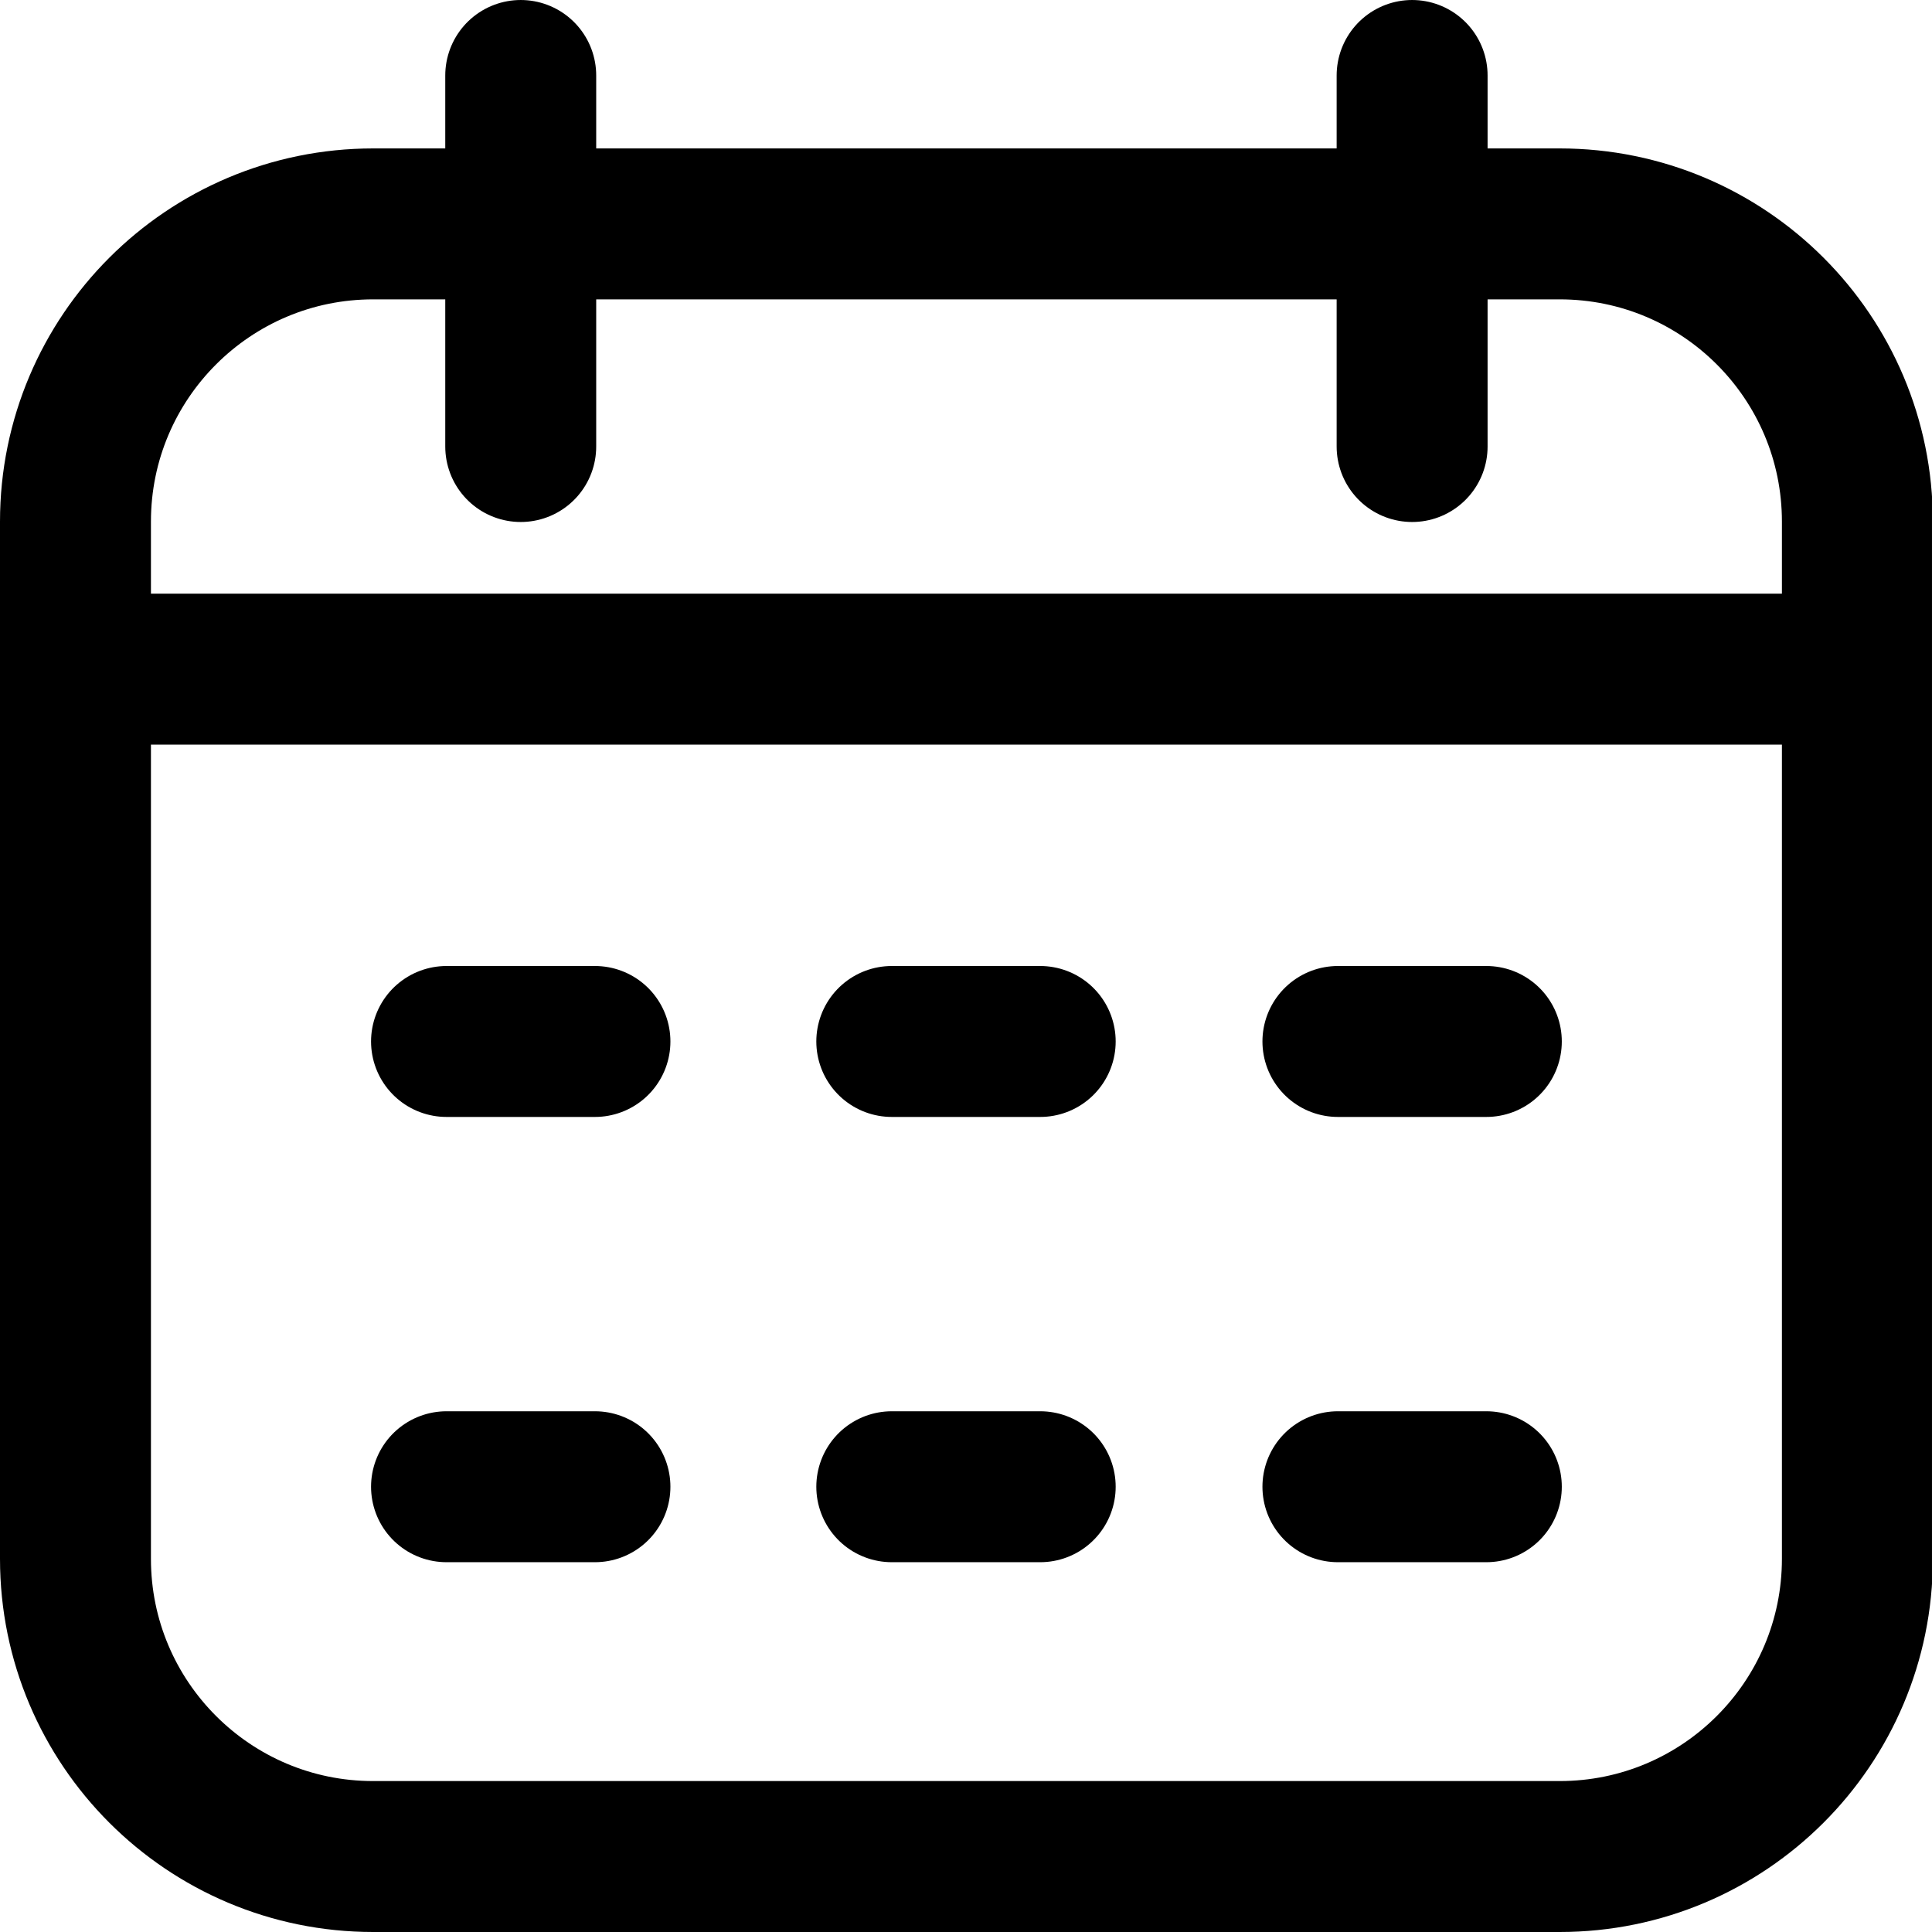
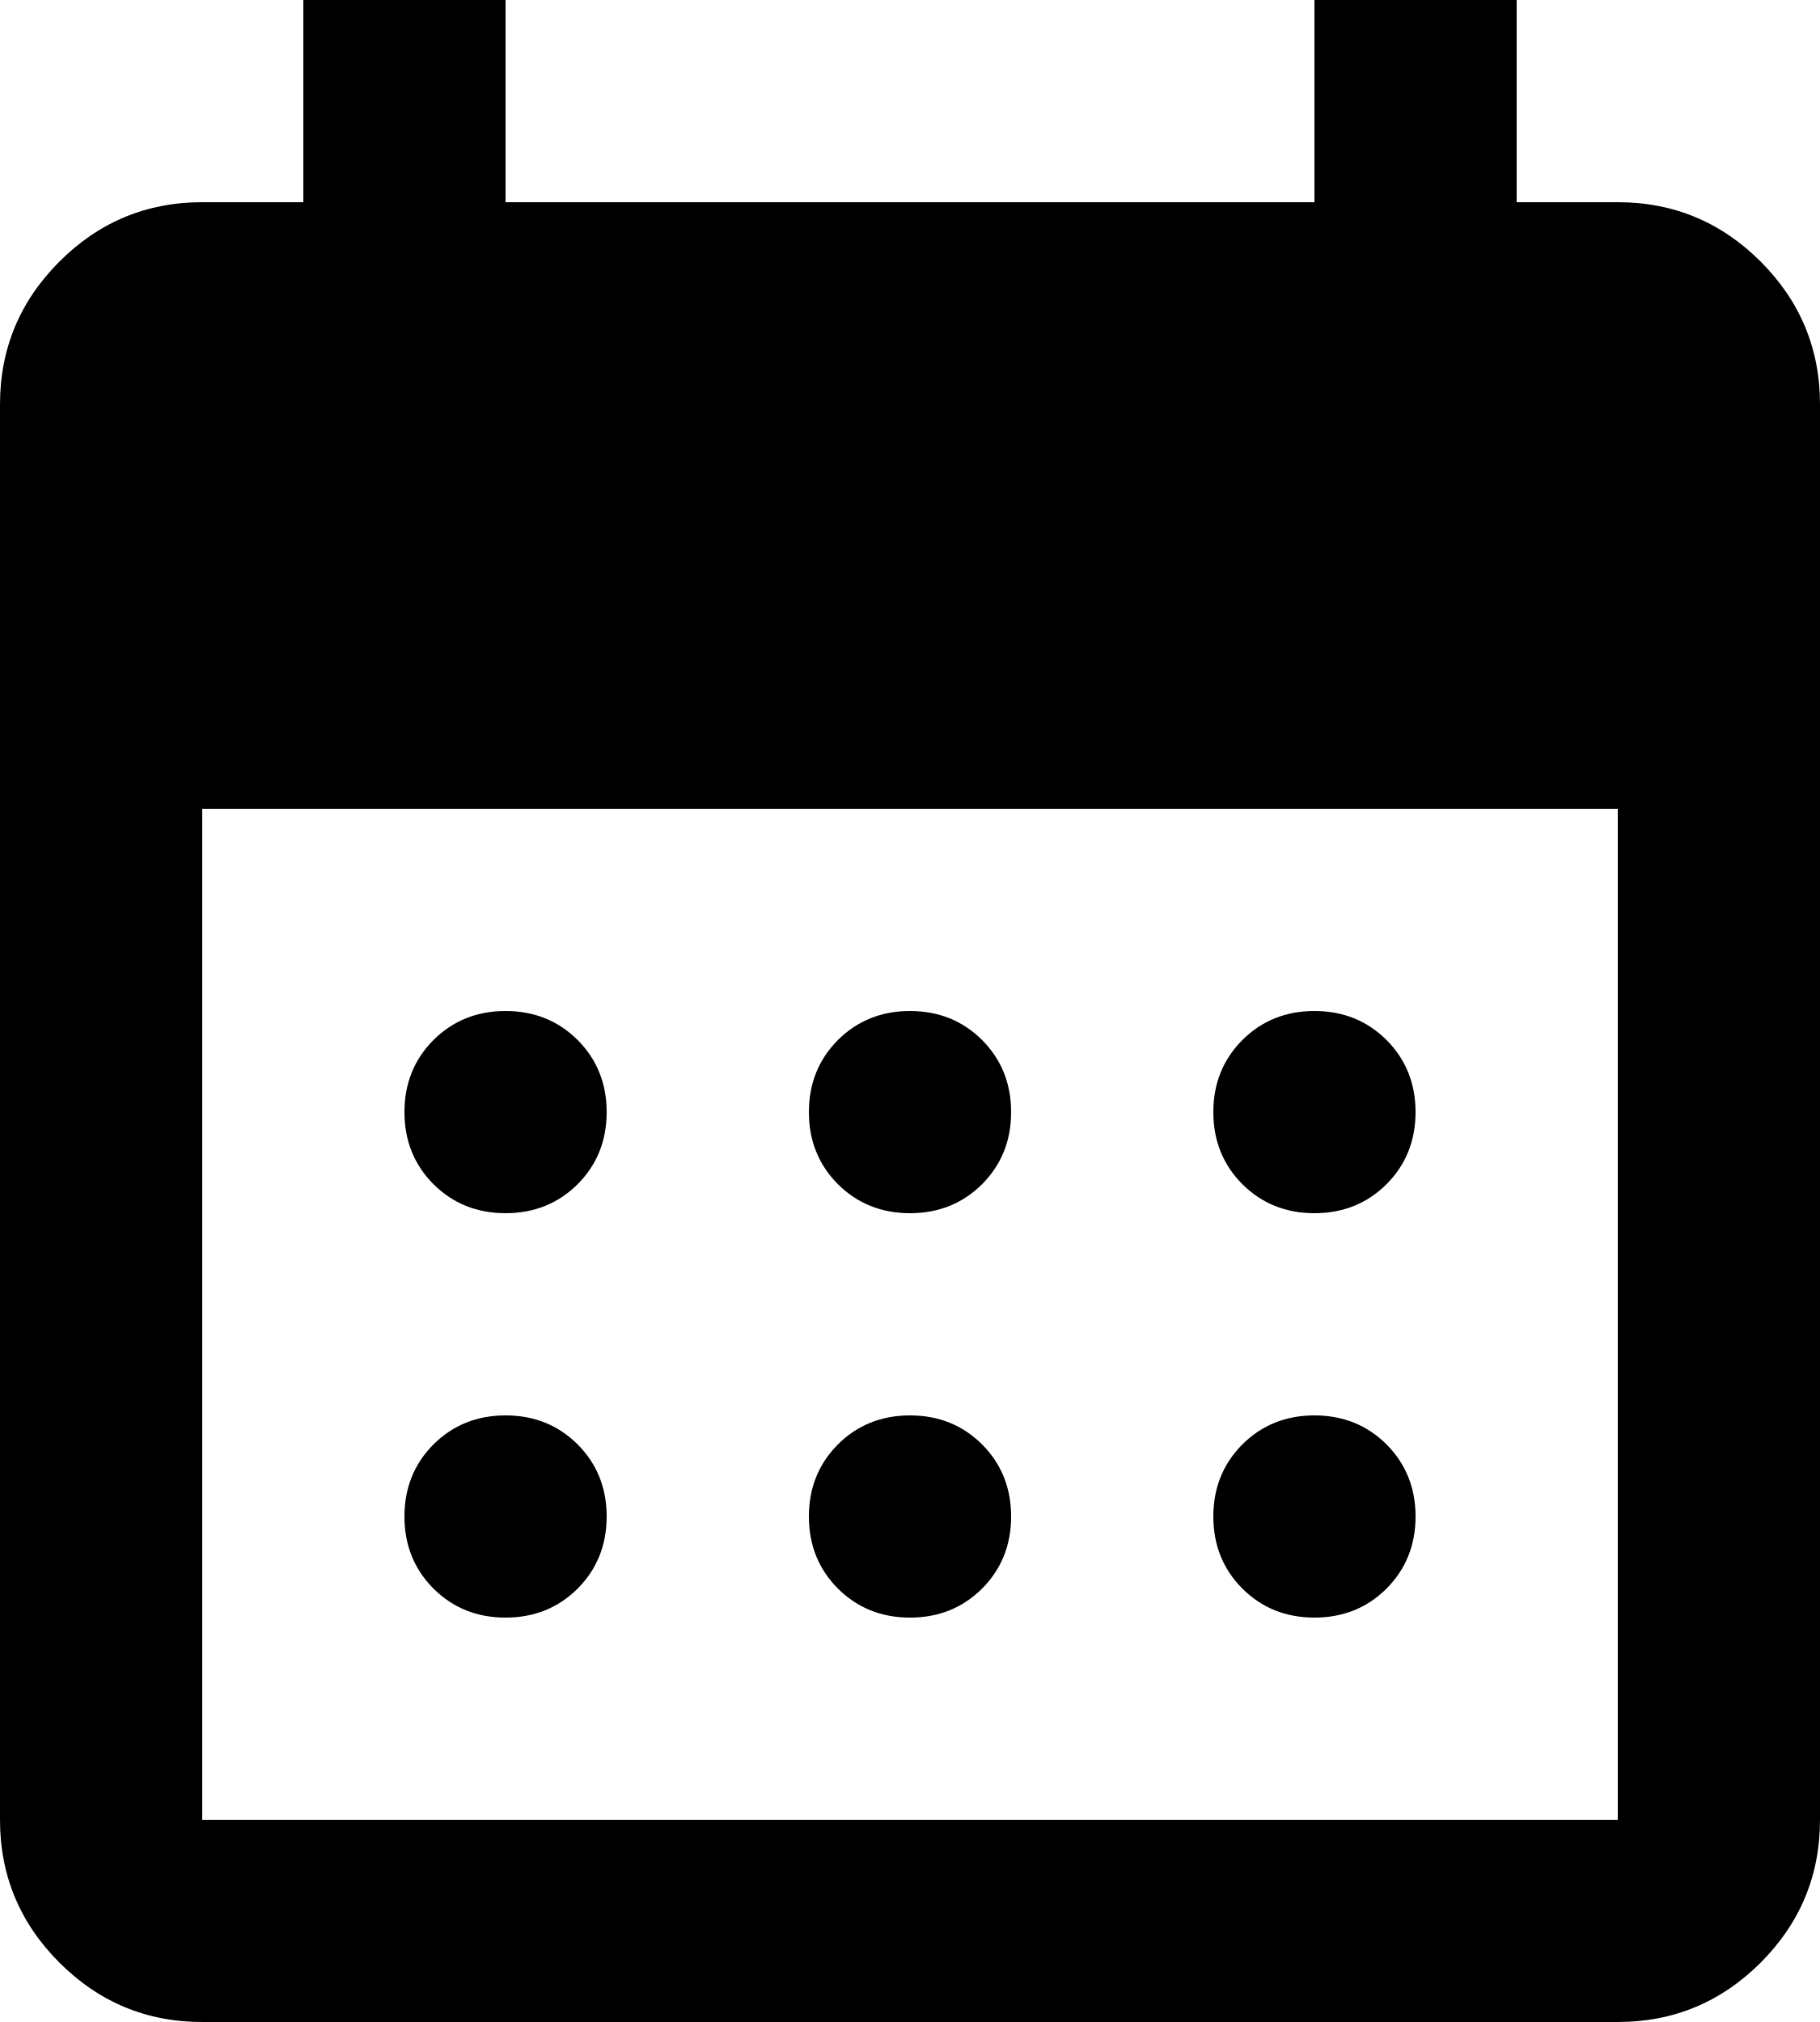
- <svg xmlns="http://www.w3.org/2000/svg" version="1.1" width="512" height="512" x="0" y="0" viewBox="0 0 682.667 682.667" style="enable-background:new 0 0 512 512" xml:space="preserve" class="">
-   <g>
-     <defs>
-       <clipPath id="a" clipPathUnits="userSpaceOnUse">
-         <path d="M0 512h512V0H0Z" fill="currentColor" opacity="1" data-original="#000000" />
-       </clipPath>
-     </defs>
-     <g clip-path="url(#a)" transform="matrix(1.33333 0 0 -1.33333 0 682.667)">
-       <path d="M0 0h39.333m78.895 0h39.333M-118 0h39.333M0 118h39.333m78.895 0h39.333M-118 118h39.333m-137.666 98.667h472.227M-137.439-98H177c43.572 0 78.894 35.322 78.894 78.895v274.877c0 43.572-35.322 78.895-78.894 78.895h-314.439c-43.572 0-78.894-35.323-78.894-78.895V-19.105c0-43.573 35.322-78.895 78.894-78.895zm275.333 373.667V374m-236.227-98.333V374" style="stroke-width:40;stroke-linecap:round;stroke-linejoin:round;stroke-miterlimit:10;stroke-dasharray:none;stroke-opacity:1" transform="translate(236.333 118)" fill="none" stroke="currentColor" stroke-width="40" stroke-linecap="round" stroke-linejoin="round" stroke-miterlimit="10" stroke-dasharray="none" stroke-opacity="" data-original="#000000" class="" />
-     </g>
-   </g>
+ <svg xmlns="http://www.w3.org/2000/svg" width="18" height="20" viewBox="0 0 18 20" fill="none">
+   <path d="M9 12C8.717 12 8.479 11.904 8.287 11.713C8.096 11.521 8 11.283 8 11C8 10.717 8.096 10.479 8.287 10.287C8.479 10.096 8.717 10 9 10C9.283 10 9.521 10.096 9.713 10.287C9.904 10.479 10 10.717 10 11C10 11.283 9.904 11.521 9.713 11.713C9.521 11.904 9.283 12 9 12ZM5 12C4.717 12 4.479 11.904 4.287 11.713C4.096 11.521 4 11.283 4 11C4 10.717 4.096 10.479 4.287 10.287C4.479 10.096 4.717 10 5 10C5.283 10 5.521 10.096 5.713 10.287C5.904 10.479 6 10.717 6 11C6 11.283 5.904 11.521 5.713 11.713C5.521 11.904 5.283 12 5 12ZM13 12C12.717 12 12.479 11.904 12.287 11.713C12.096 11.521 12 11.283 12 11C12 10.717 12.096 10.479 12.287 10.287C12.479 10.096 12.717 10 13 10C13.283 10 13.521 10.096 13.713 10.287C13.904 10.479 14 10.717 14 11C14 11.283 13.904 11.521 13.713 11.713C13.521 11.904 13.283 12 13 12ZM9 16C8.717 16 8.479 15.904 8.287 15.713C8.096 15.521 8 15.283 8 15C8 14.717 8.096 14.479 8.287 14.287C8.479 14.096 8.717 14 9 14C9.283 14 9.521 14.096 9.713 14.287C9.904 14.479 10 14.717 10 15C10 15.283 9.904 15.521 9.713 15.713C9.521 15.904 9.283 16 9 16ZM5 16C4.717 16 4.479 15.904 4.287 15.713C4.096 15.521 4 15.283 4 15C4 14.717 4.096 14.479 4.287 14.287C4.479 14.096 4.717 14 5 14C5.283 14 5.521 14.096 5.713 14.287C5.904 14.479 6 14.717 6 15C6 15.283 5.904 15.521 5.713 15.713C5.521 15.904 5.283 16 5 16ZM13 16C12.717 16 12.479 15.904 12.287 15.713C12.096 15.521 12 15.283 12 15C12 14.717 12.096 14.479 12.287 14.287C12.479 14.096 12.717 14 13 14C13.283 14 13.521 14.096 13.713 14.287C13.904 14.479 14 14.717 14 15C14 15.283 13.904 15.521 13.713 15.713C13.521 15.904 13.283 16 13 16ZM2 20C1.45 20 0.979 19.804 0.588 19.413C0.196 19.021 0 18.55 0 18V4C0 3.45 0.196 2.979 0.588 2.587C0.979 2.196 1.45 2 2 2H3V0H5V2H13V0H15V2H16C16.55 2 17.021 2.196 17.413 2.587C17.804 2.979 18 3.45 18 4V18C18 18.55 17.804 19.021 17.413 19.413C17.021 19.804 16.55 20 16 20H2ZM2 18H16V8H2V18Z" fill="currentColor" />
</svg>
